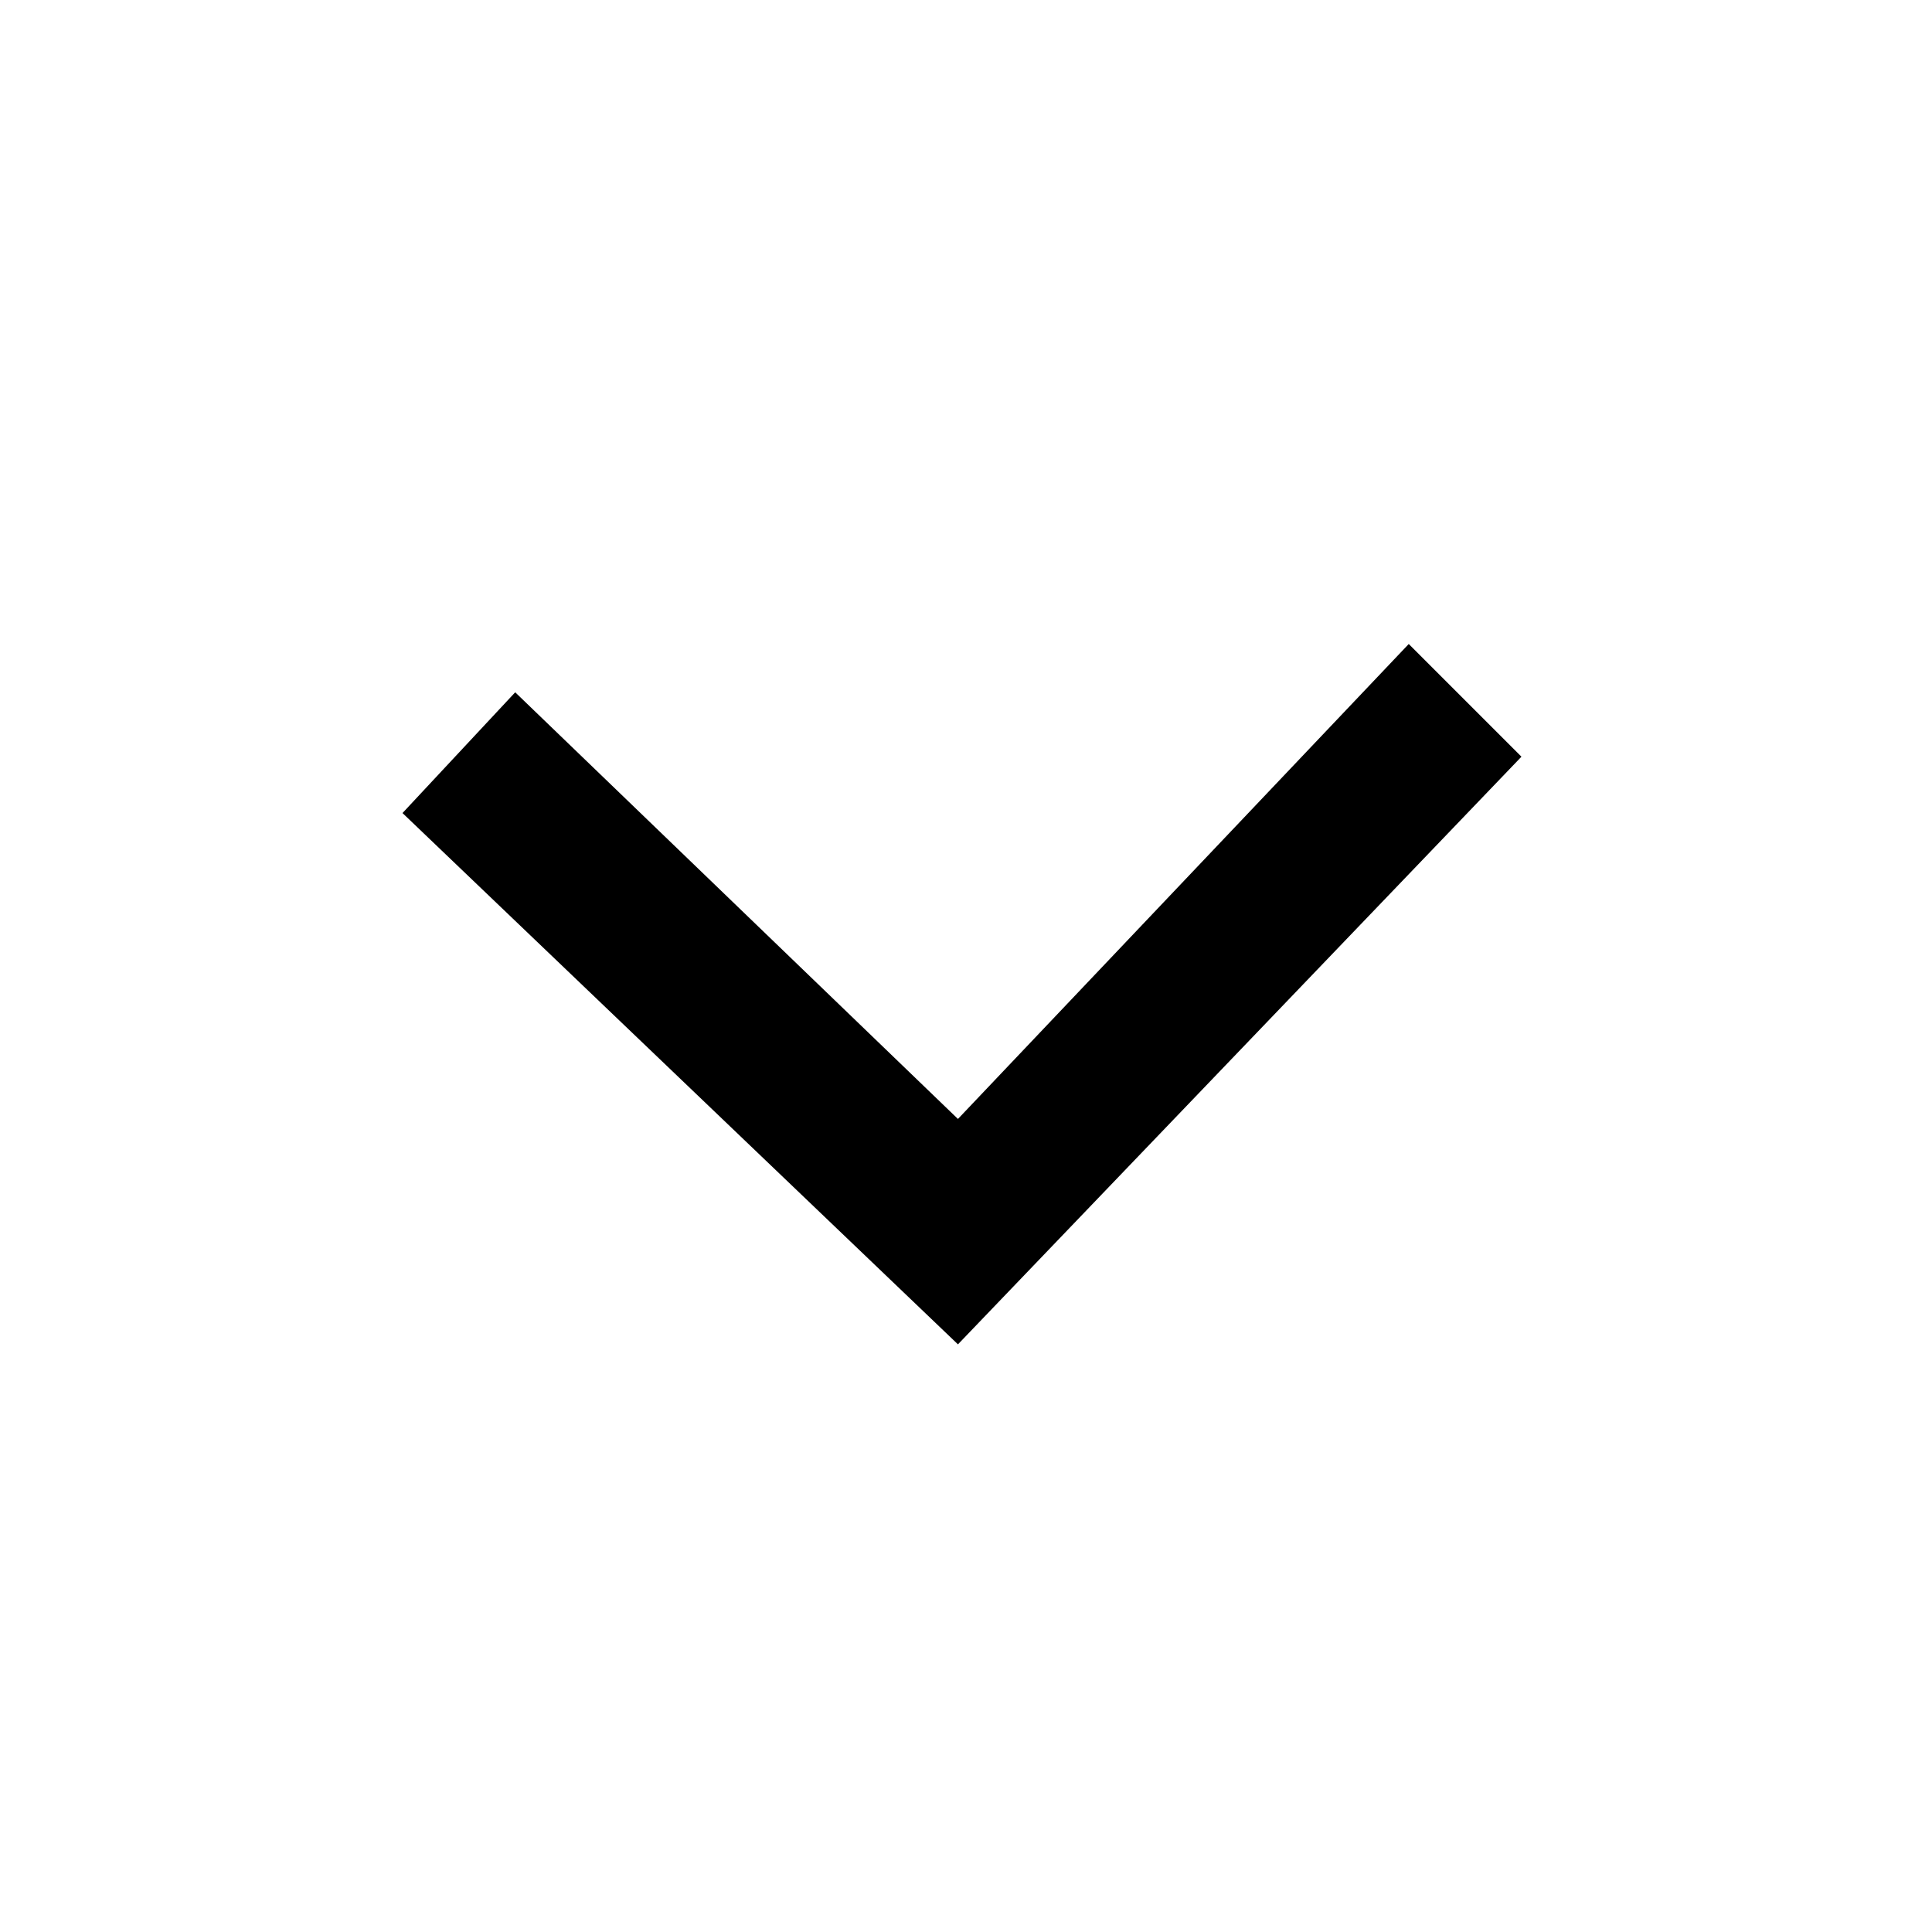
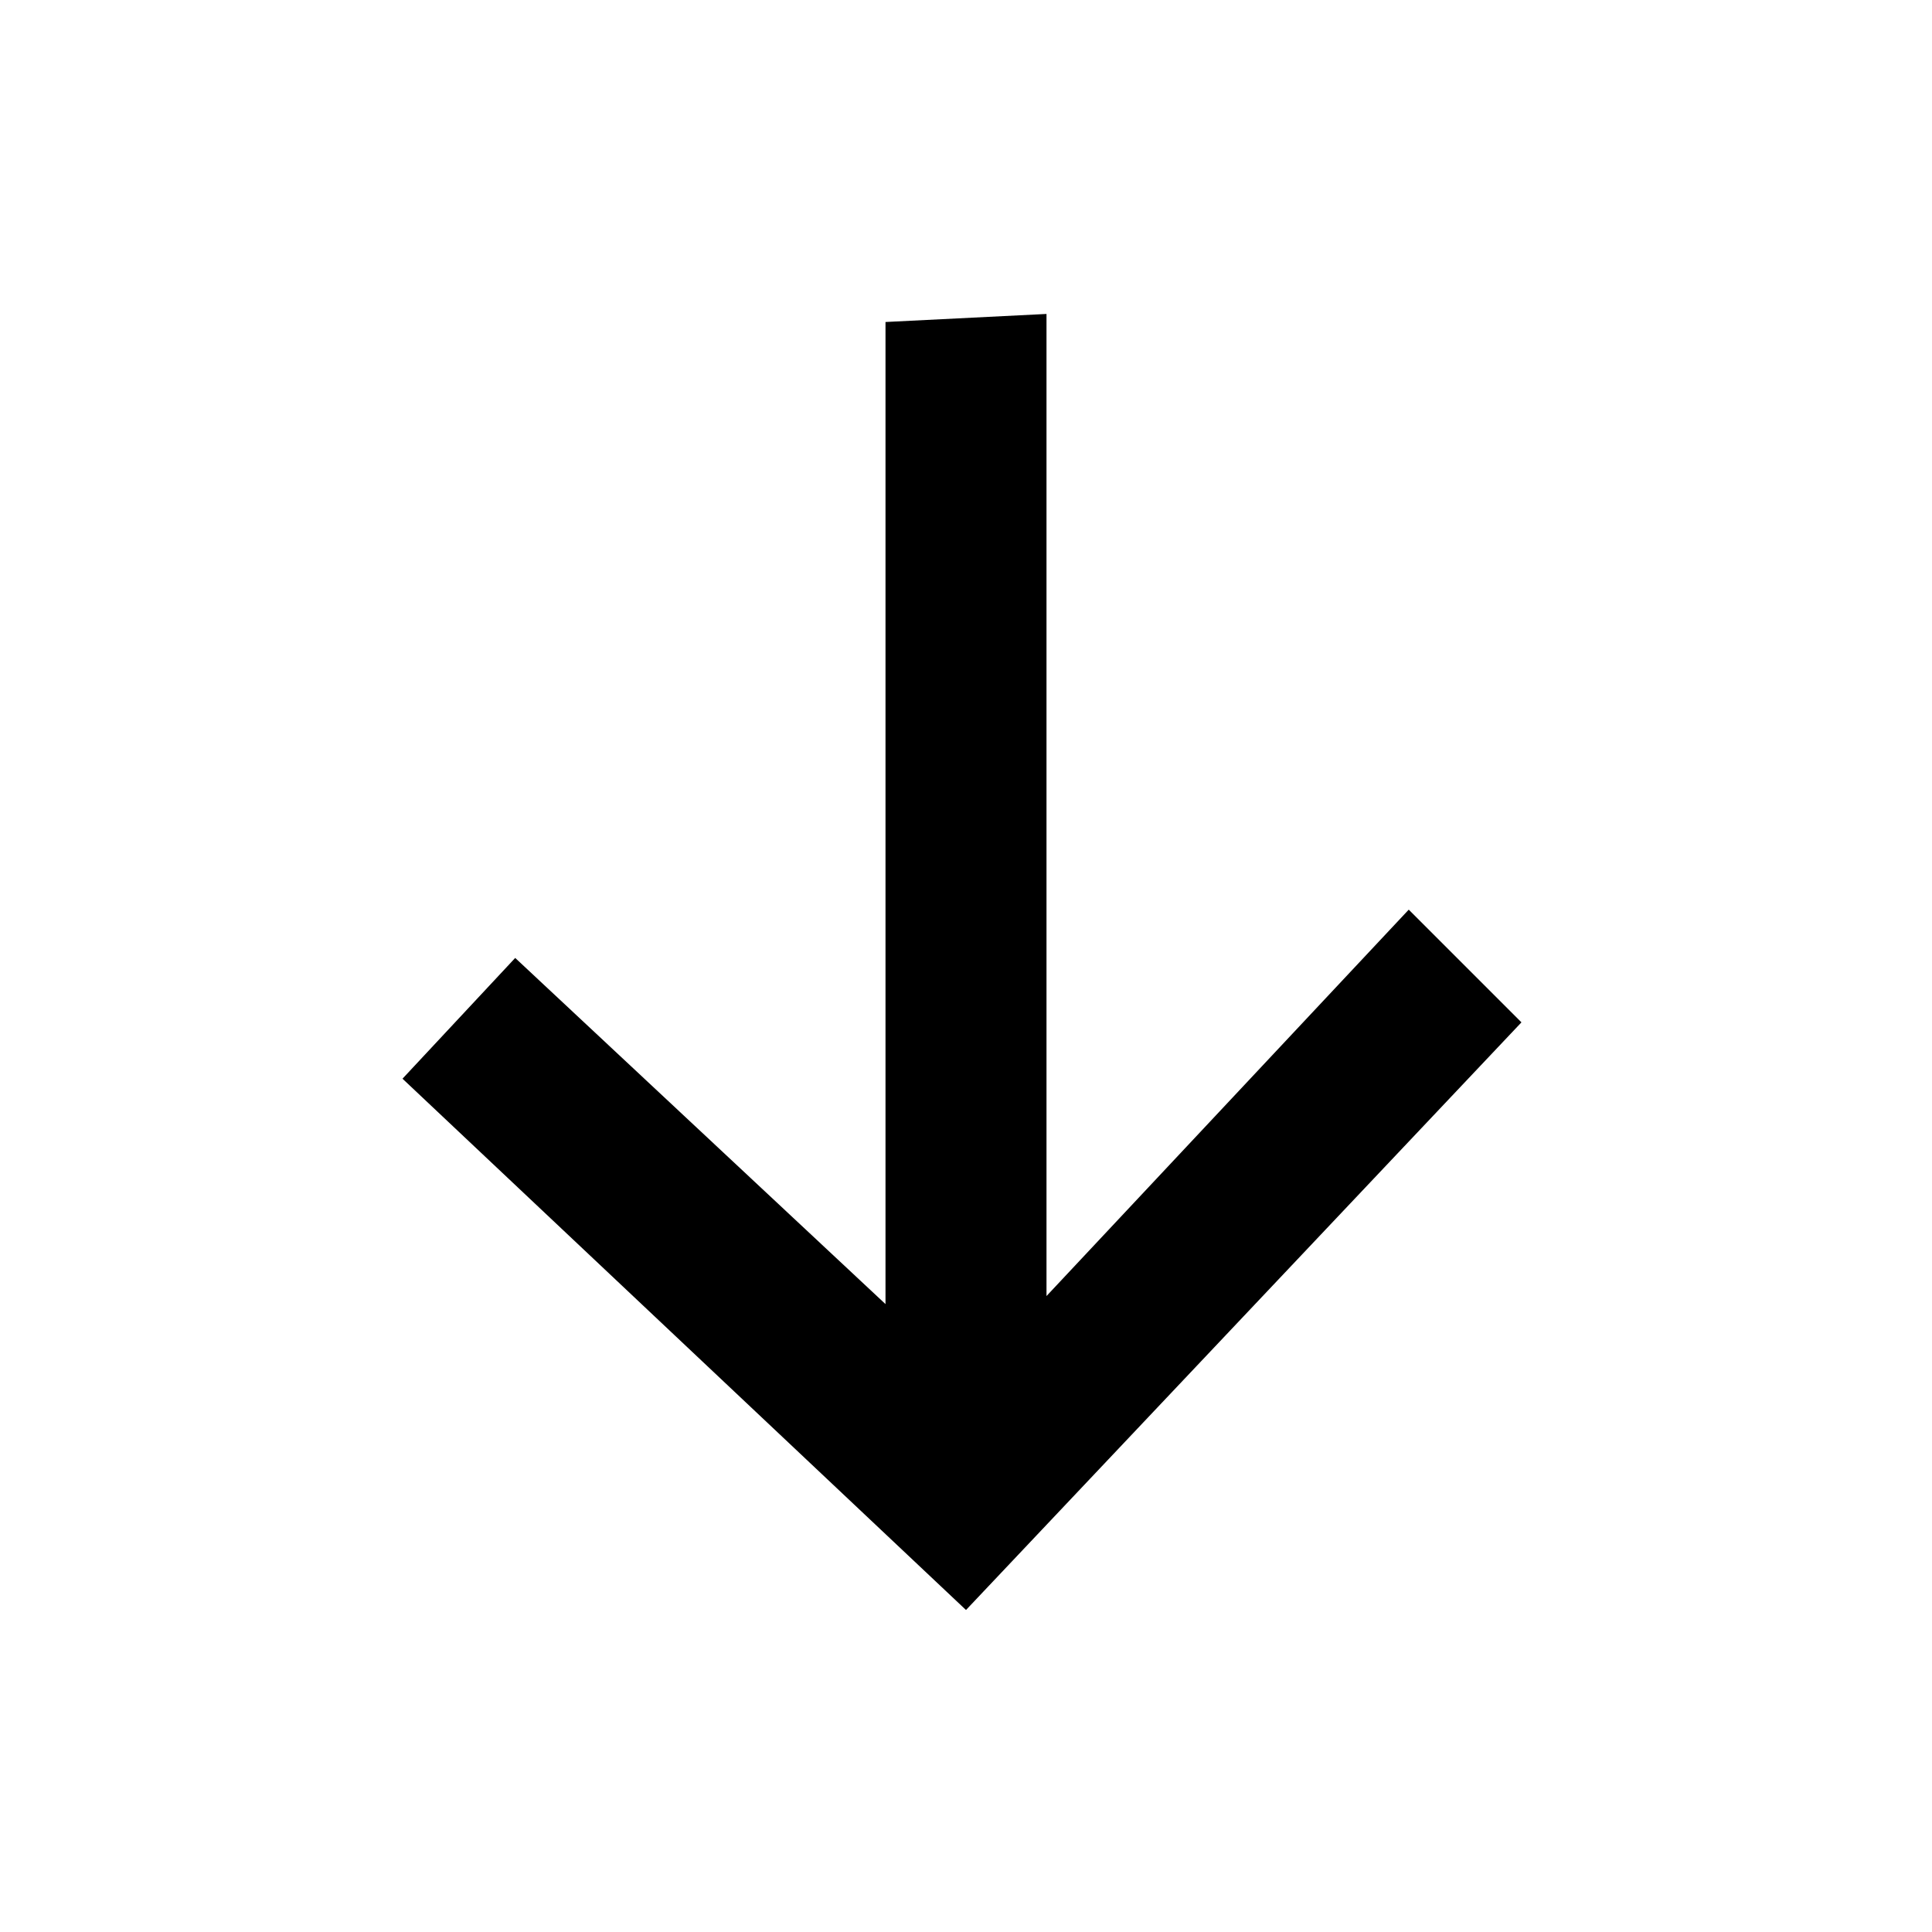
<svg xmlns="http://www.w3.org/2000/svg" width="24" height="24" viewBox="0 0 24 24" fill="none">
-   <path d="M11.9 16.7L5 10.1L6.4 8.6L11.9 13.9L17.5 8L18.9 9.4L11.9 16.7Z" fill="currentColor" />
+   <path d="M17.5 11.3L13 16.1V3.9L11 4V16.2L6.4 11.9L5 13.4L12 20L18.9 12.7L17.5 11.3Z" fill="currentColor" />
</svg>
